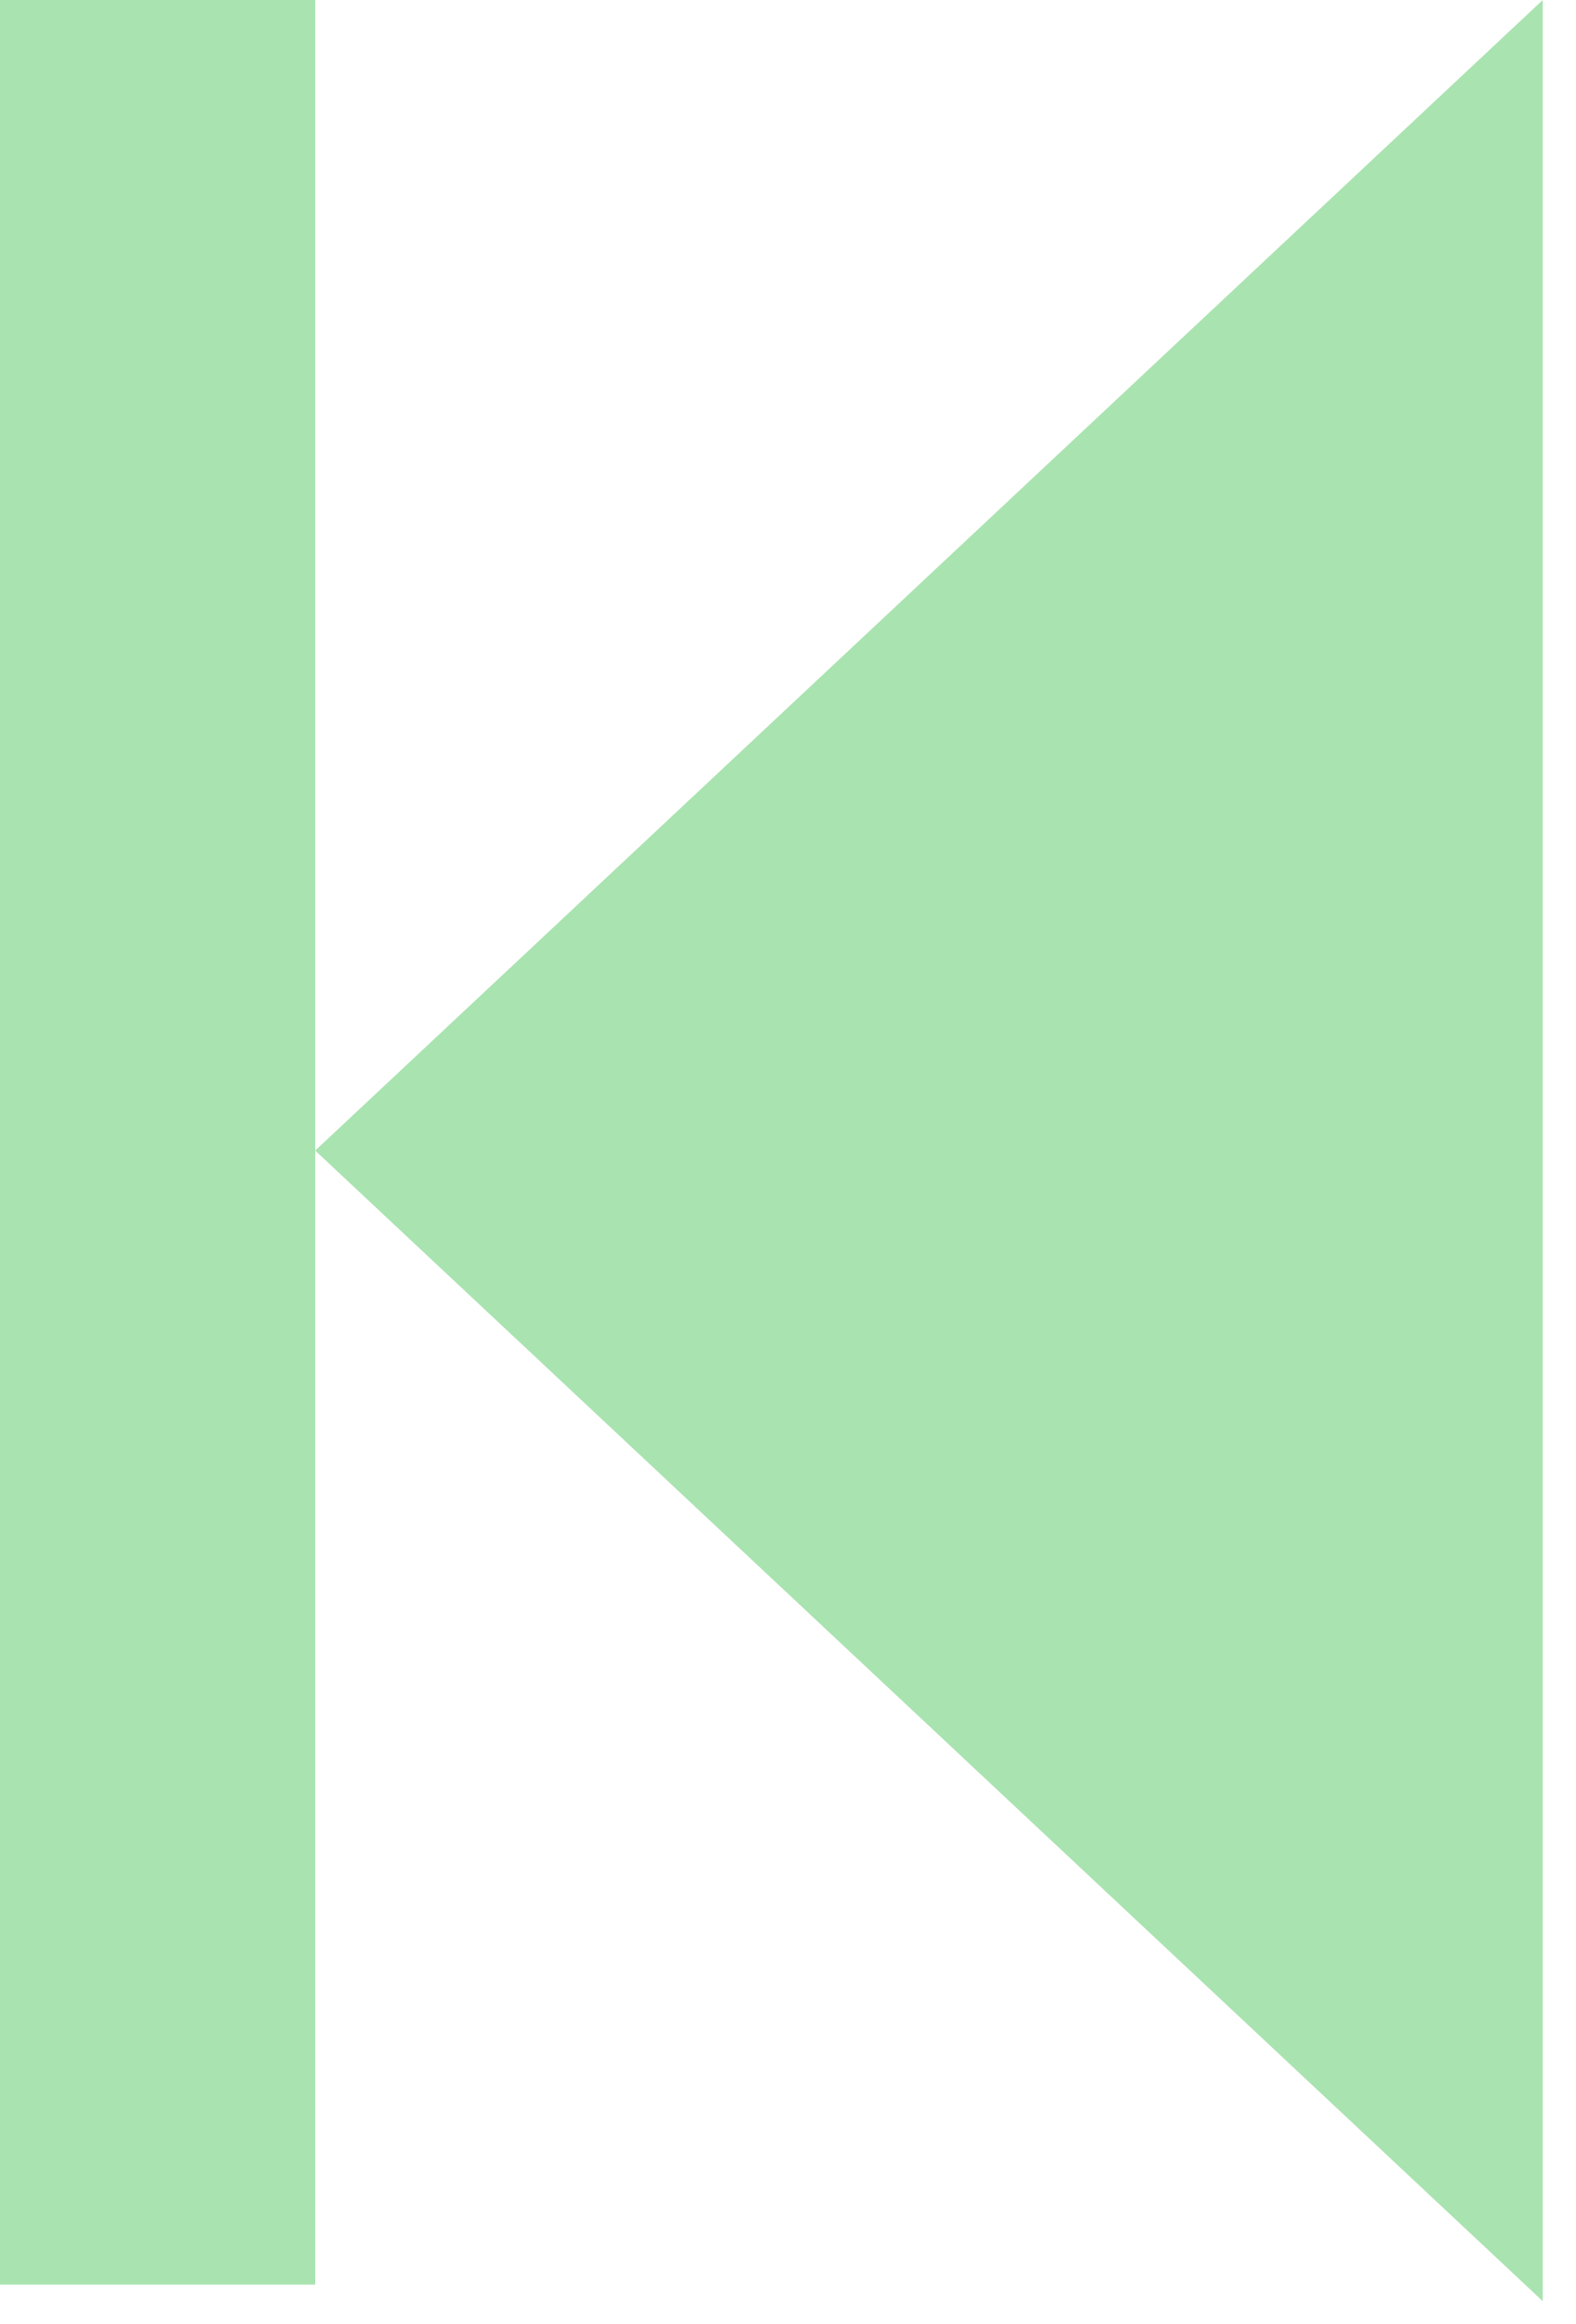
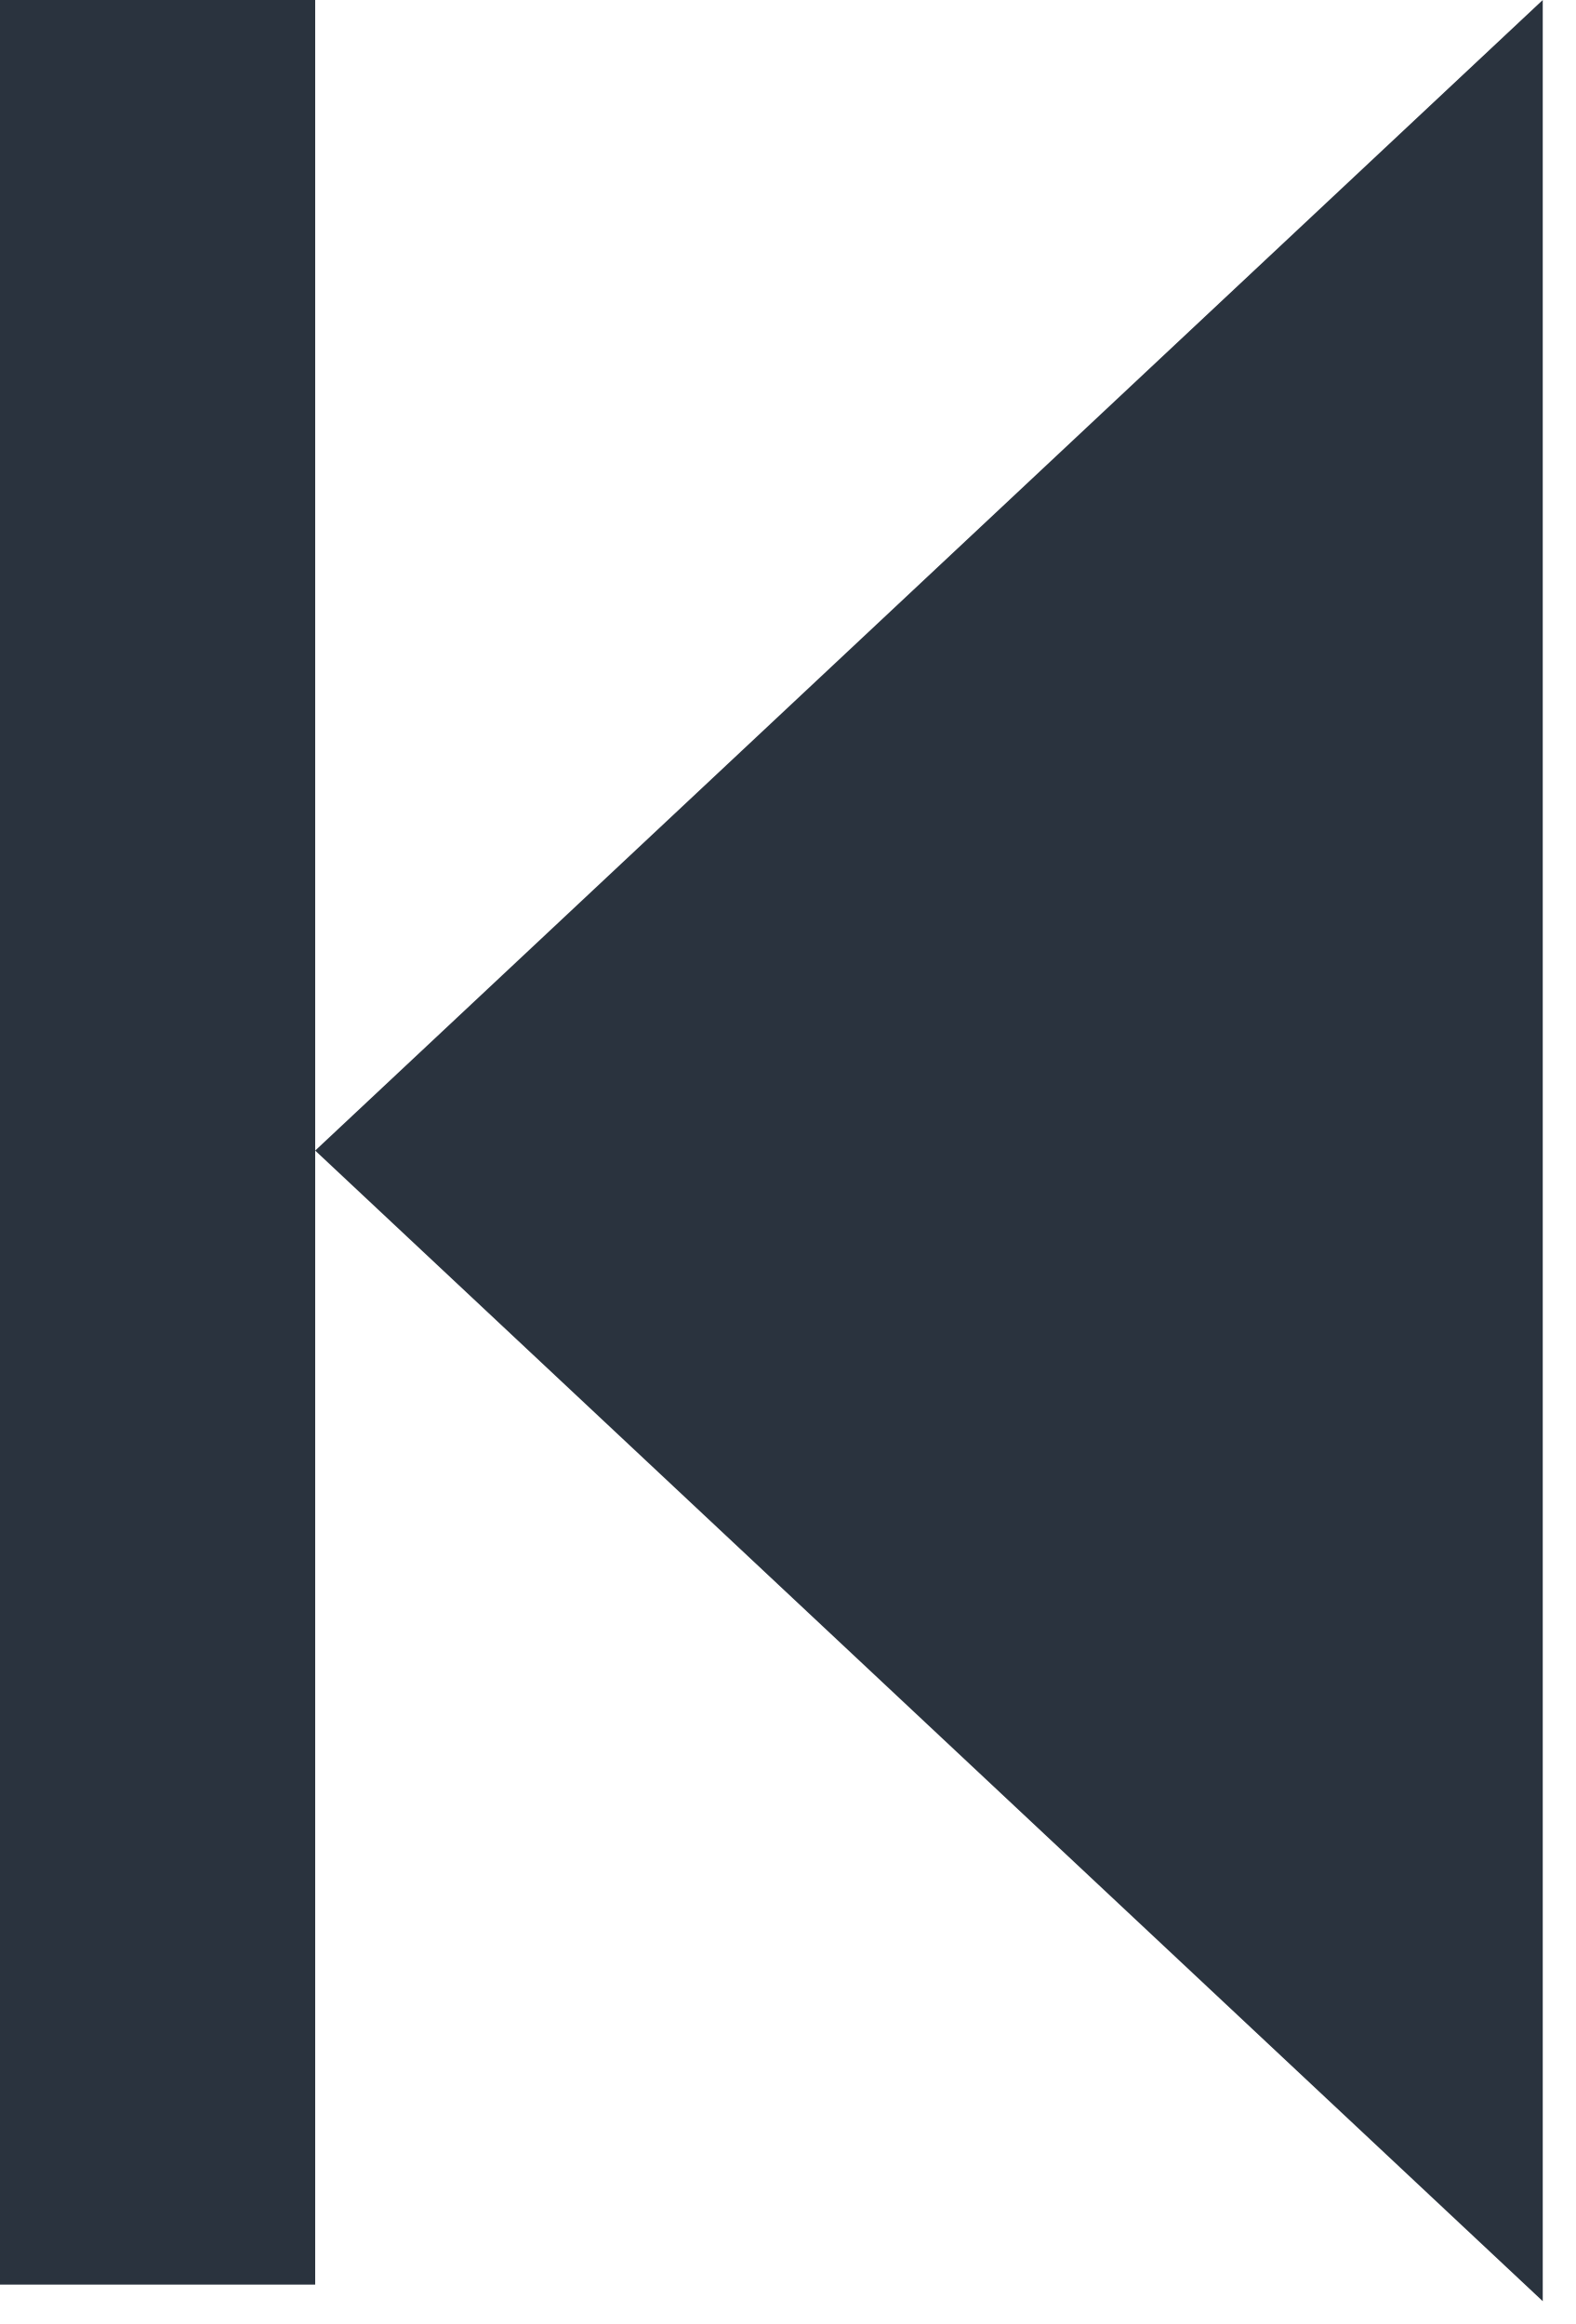
<svg xmlns="http://www.w3.org/2000/svg" width="40" height="59" viewBox="0 0 40 59" fill="none">
-   <path d="M8 29.21L39.158 0V58.421L8 29.21Z" fill="#A9E3B0" />
-   <rect width="8" height="58" fill="#A9E3B0" />
+   <path d="M8 29.21L39.158 0V58.421L8 29.21Z" fill="#2a333e" />
+   <rect width="8" height="58" fill="#2a333e" />
</svg>
